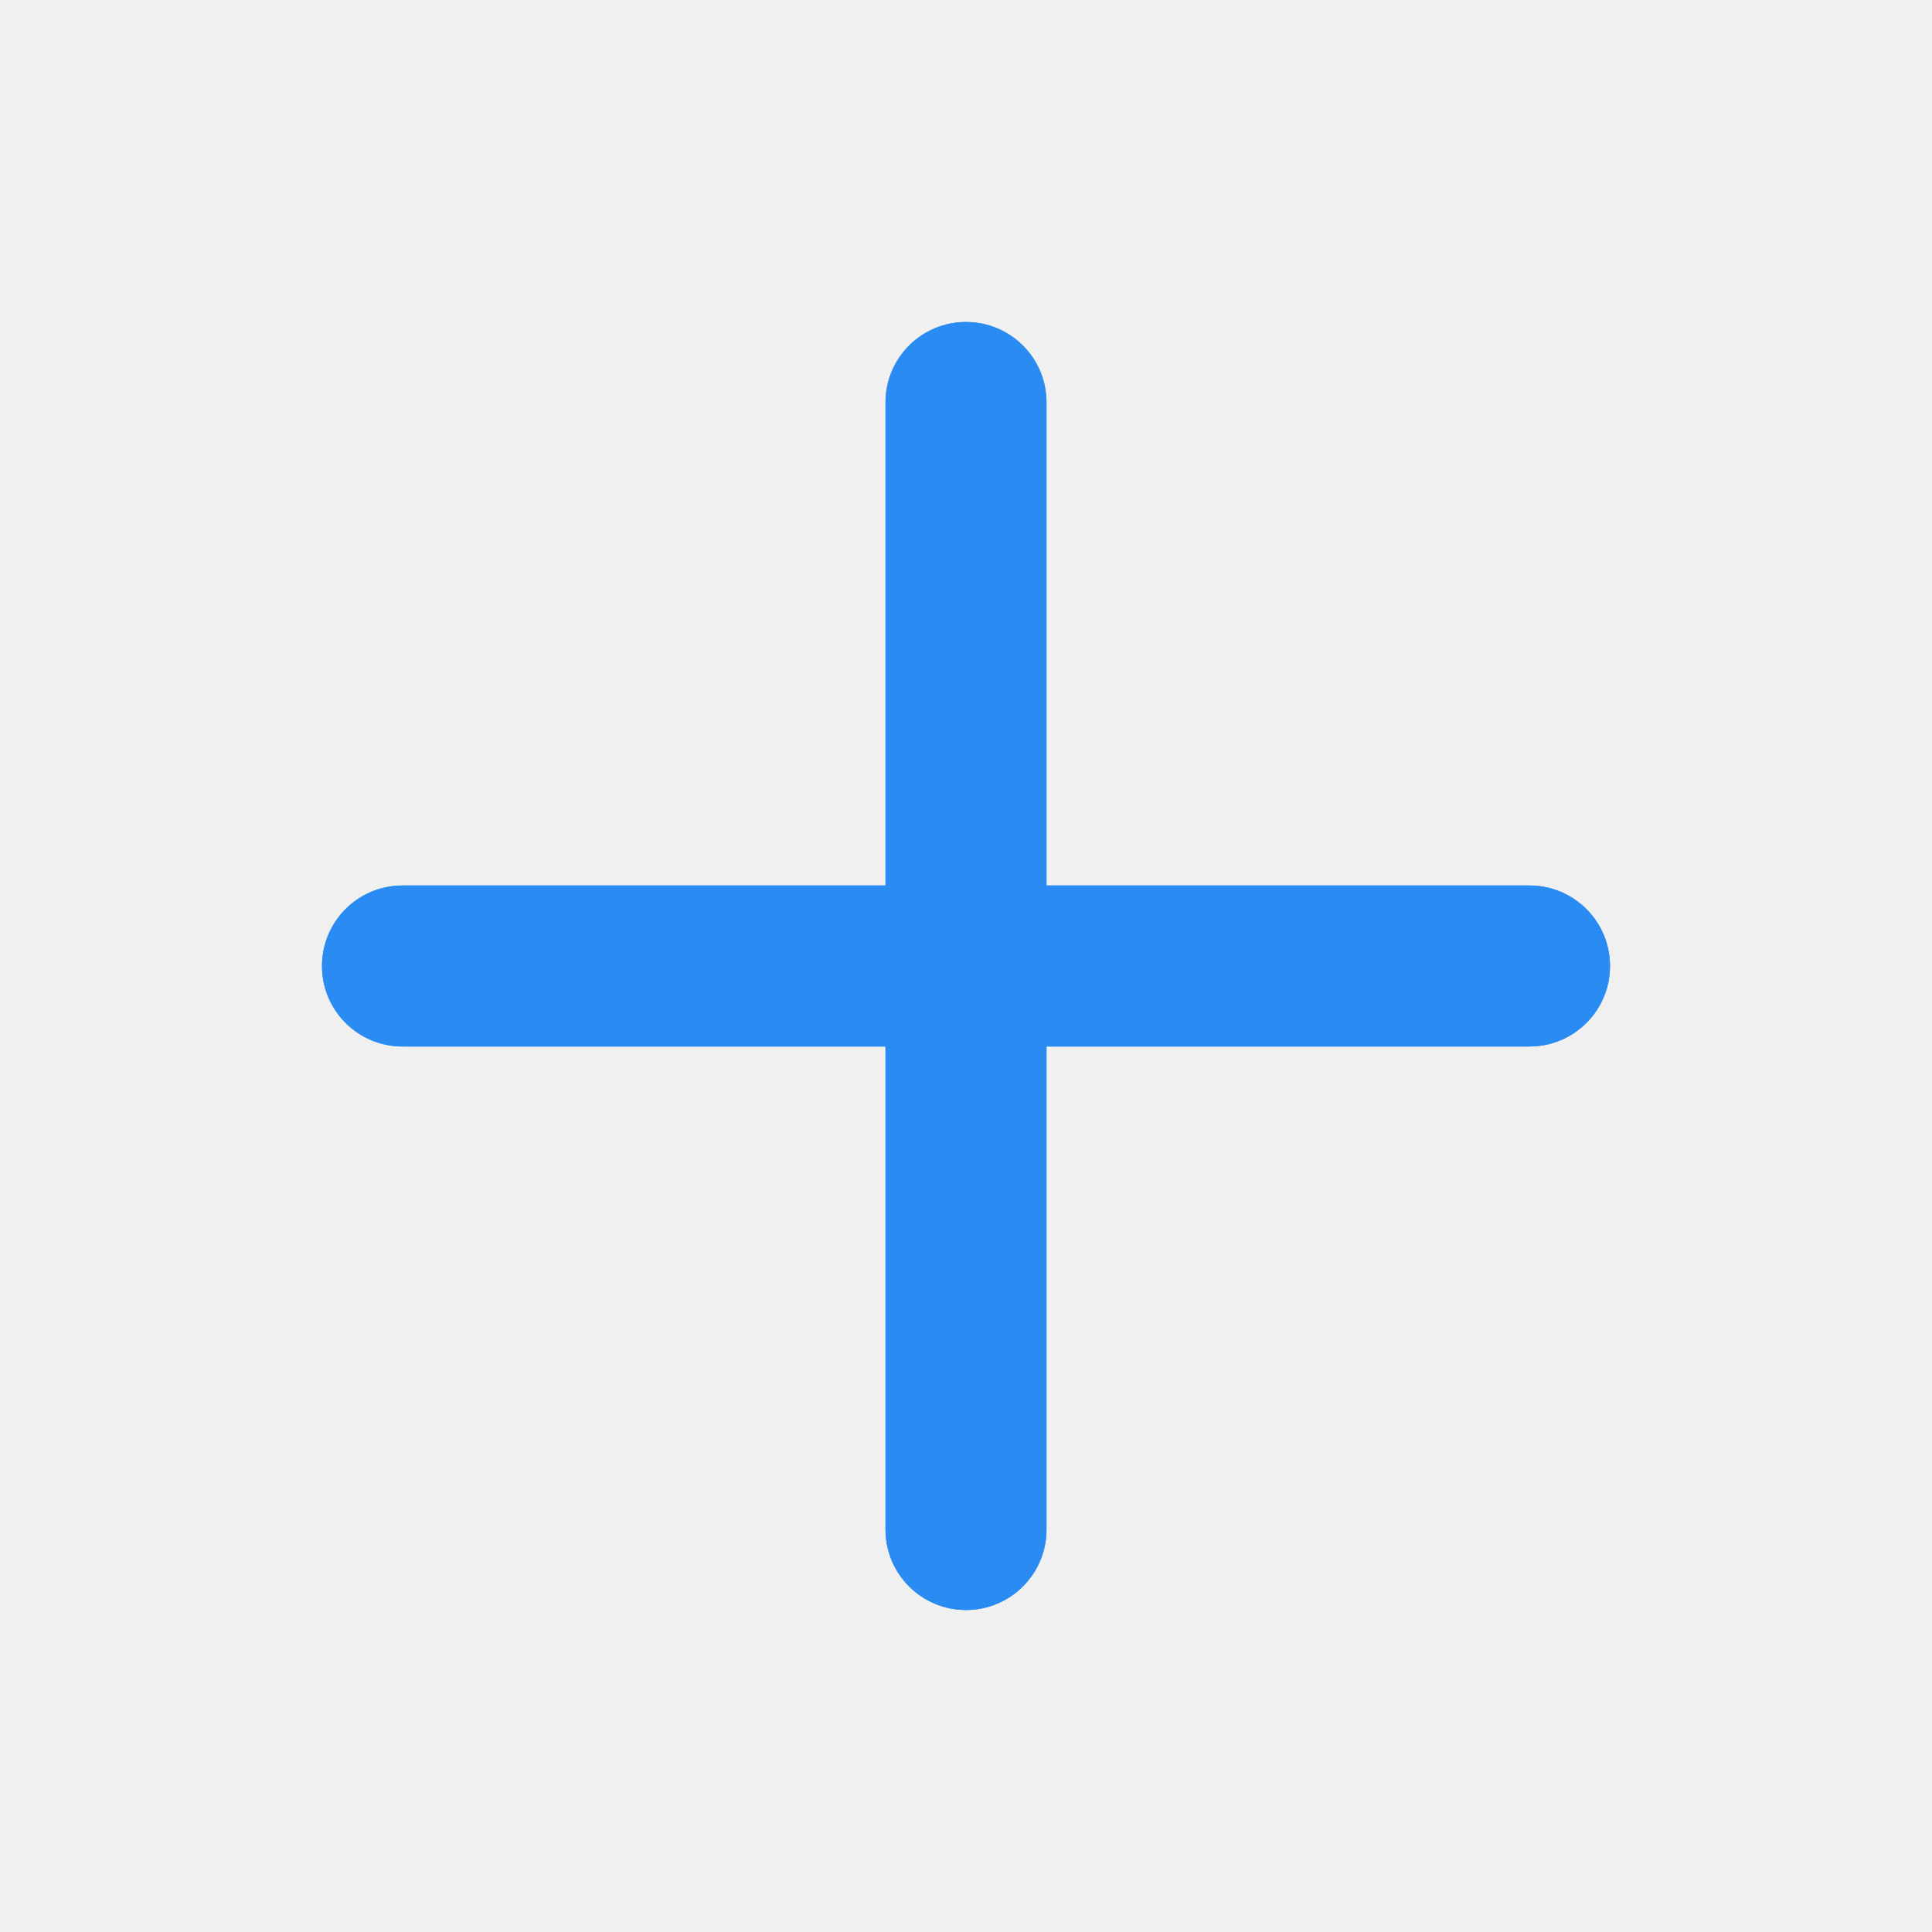
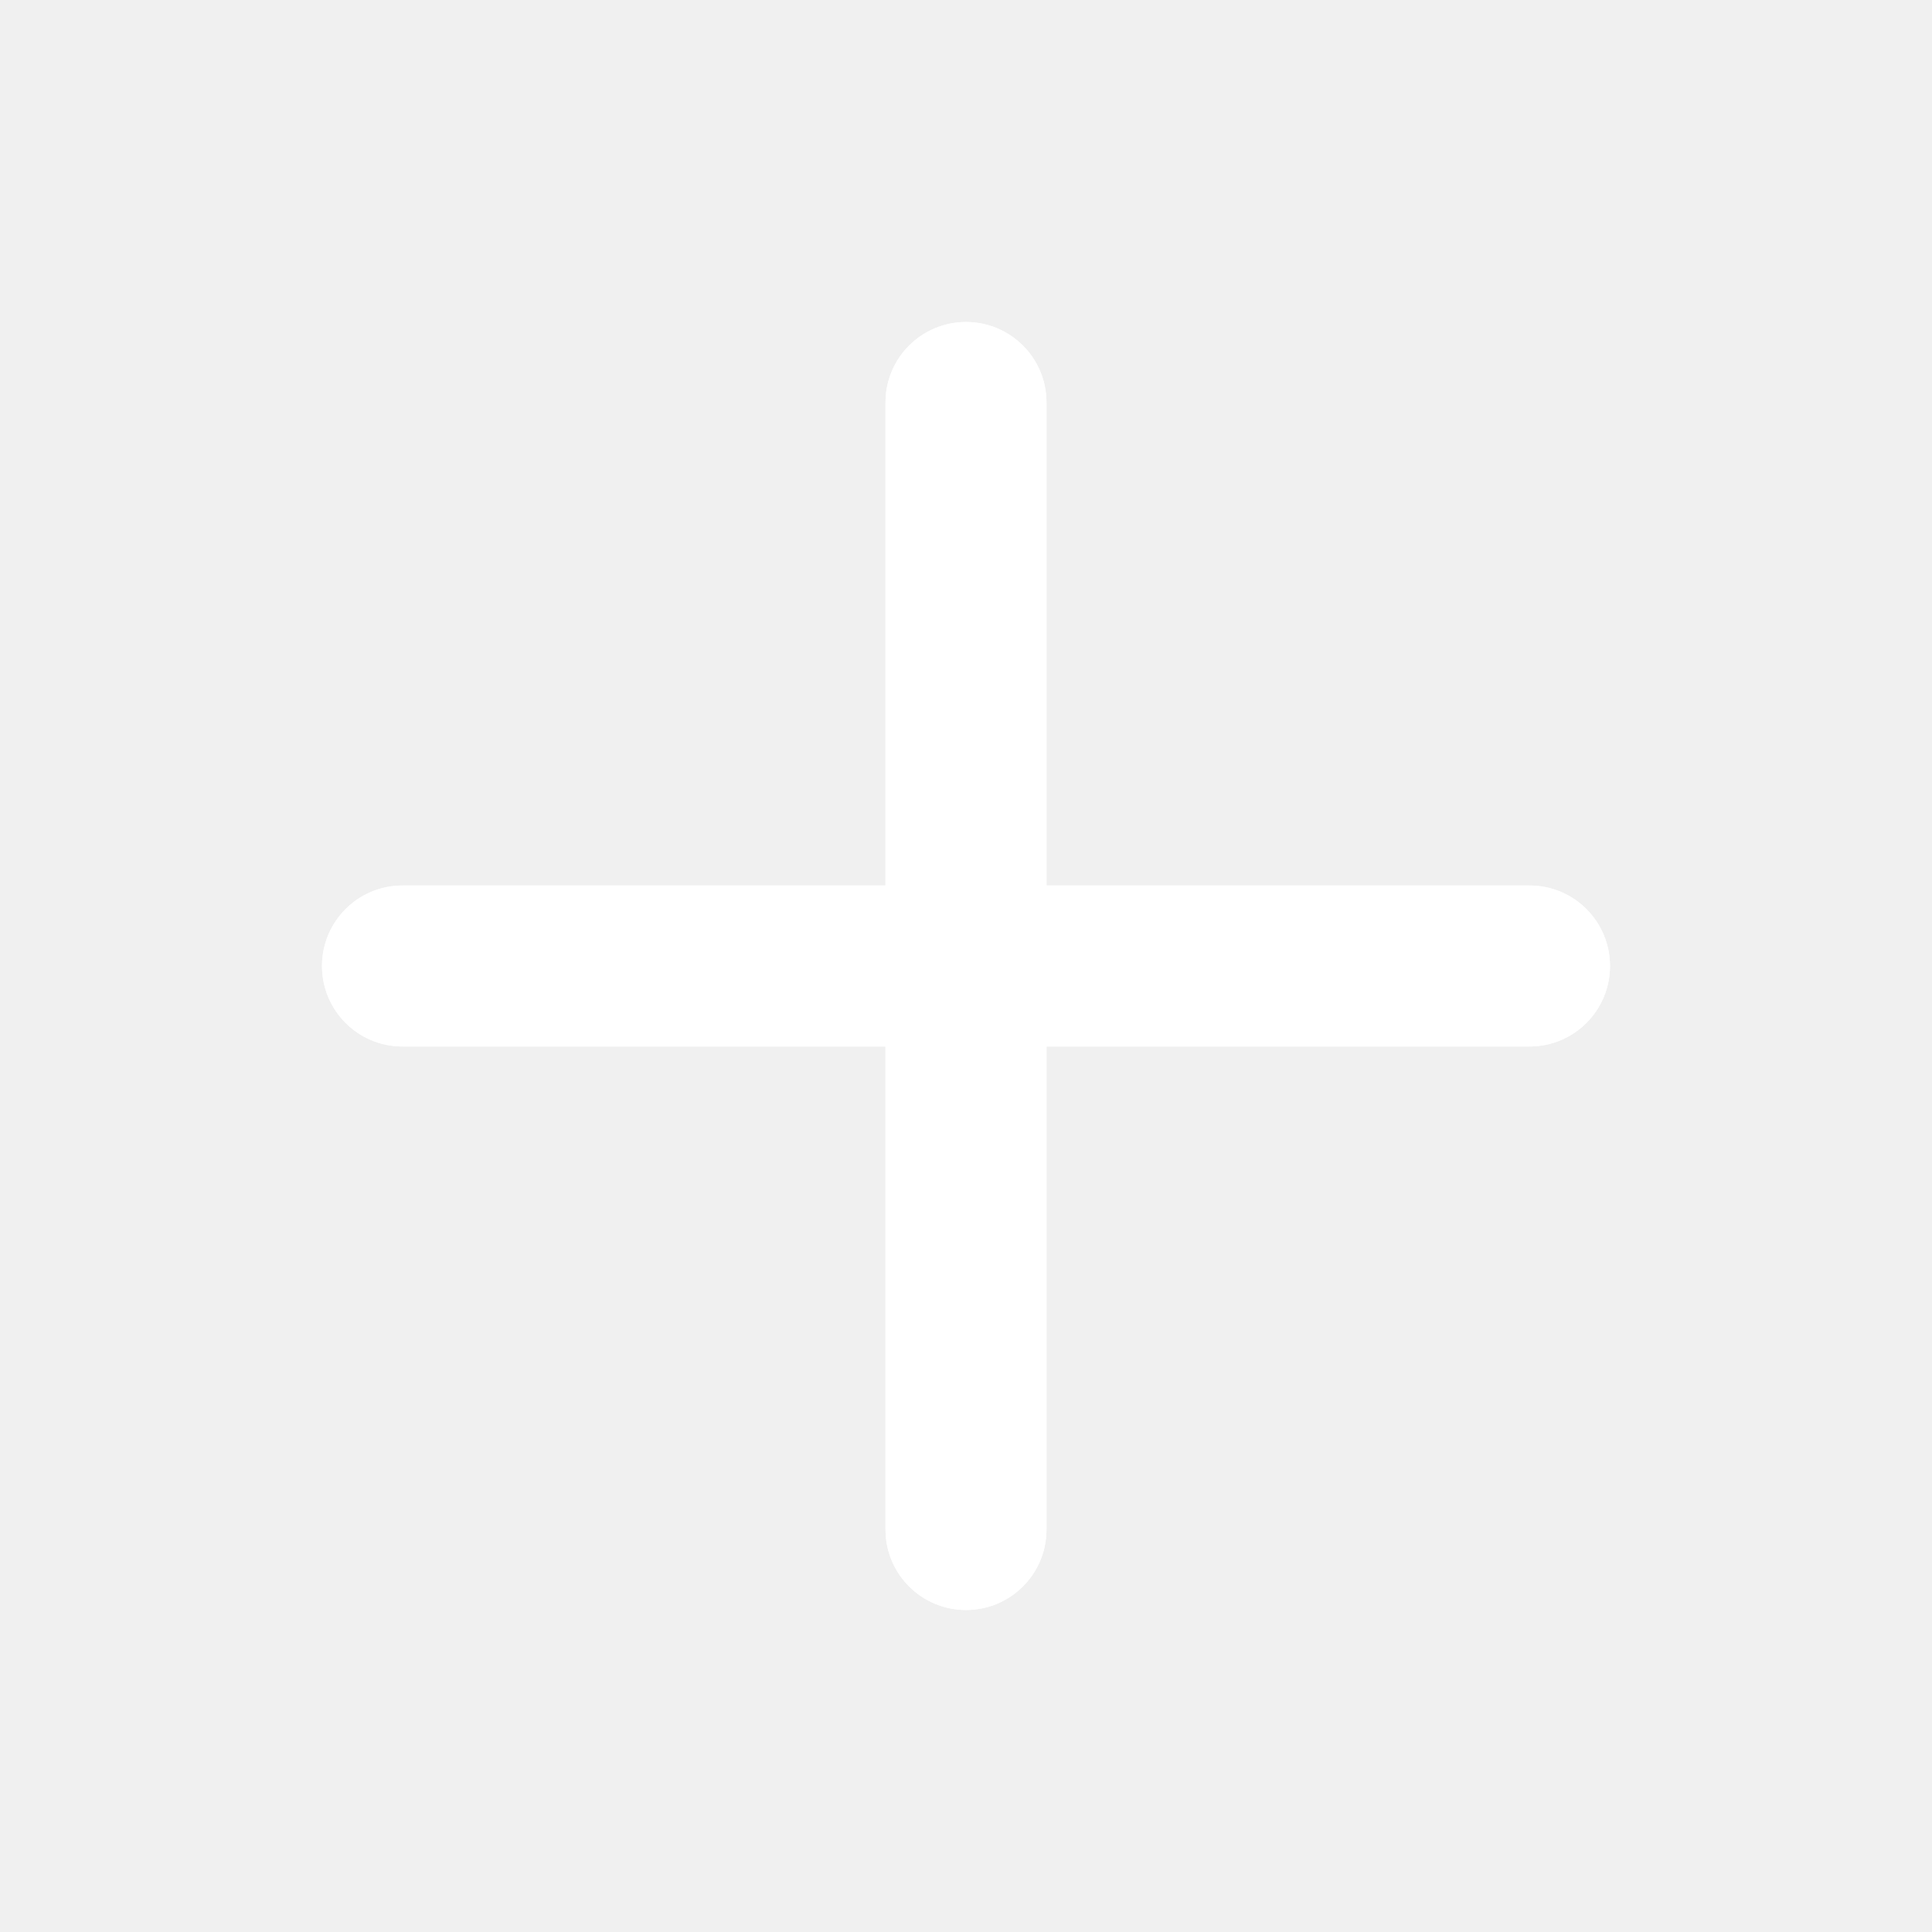
<svg xmlns="http://www.w3.org/2000/svg" width="24" height="24" viewBox="0 0 24 24" fill="none">
-   <path fill-rule="evenodd" clip-rule="evenodd" d="M19 11H13V5C13 4.447 12.552 4 12 4C11.448 4 11 4.447 11 5V11H5C4.448 11 4 11.447 4 12C4 12.553 4.448 13 5 13H11V19C11 19.553 11.448 20 12 20C12.552 20 13 19.553 13 19V13H19C19.552 13 20 12.553 20 12C20 11.447 19.552 11 19 11Z" fill="#2a8bf2" />
+   <path fill-rule="evenodd" clip-rule="evenodd" d="M19 11H13V5C13 4.447 12.552 4 12 4C11.448 4 11 4.447 11 5V11H5C4.448 11 4 11.447 4 12C4 12.553 4.448 13 5 13H11V19C11 19.553 11.448 20 12 20C12.552 20 13 19.553 13 19V13H19C19.552 13 20 12.553 20 12C20 11.447 19.552 11 19 11Z" fill="white" />
  <mask id="mask0" mask-type="alpha" maskUnits="userSpaceOnUse" x="4" y="4" width="16" height="16">
    <path fill-rule="evenodd" clip-rule="evenodd" d="M19 11H13V5C13 4.447 12.552 4 12 4C11.448 4 11 4.447 11 5V11H5C4.448 11 4 11.447 4 12C4 12.553 4.448 13 5 13H11V19C11 19.553 11.448 20 12 20C12.552 20 13 19.553 13 19V13H19C19.552 13 20 12.553 20 12C20 11.447 19.552 11 19 11Z" fill="white" />
  </mask>
  <g mask="url(#mask0)">
-     <rect width="24" height="24" fill="#2a8bf2" />
+     <rect width="24" height="24" fill="white" />
  </g>
</svg>
